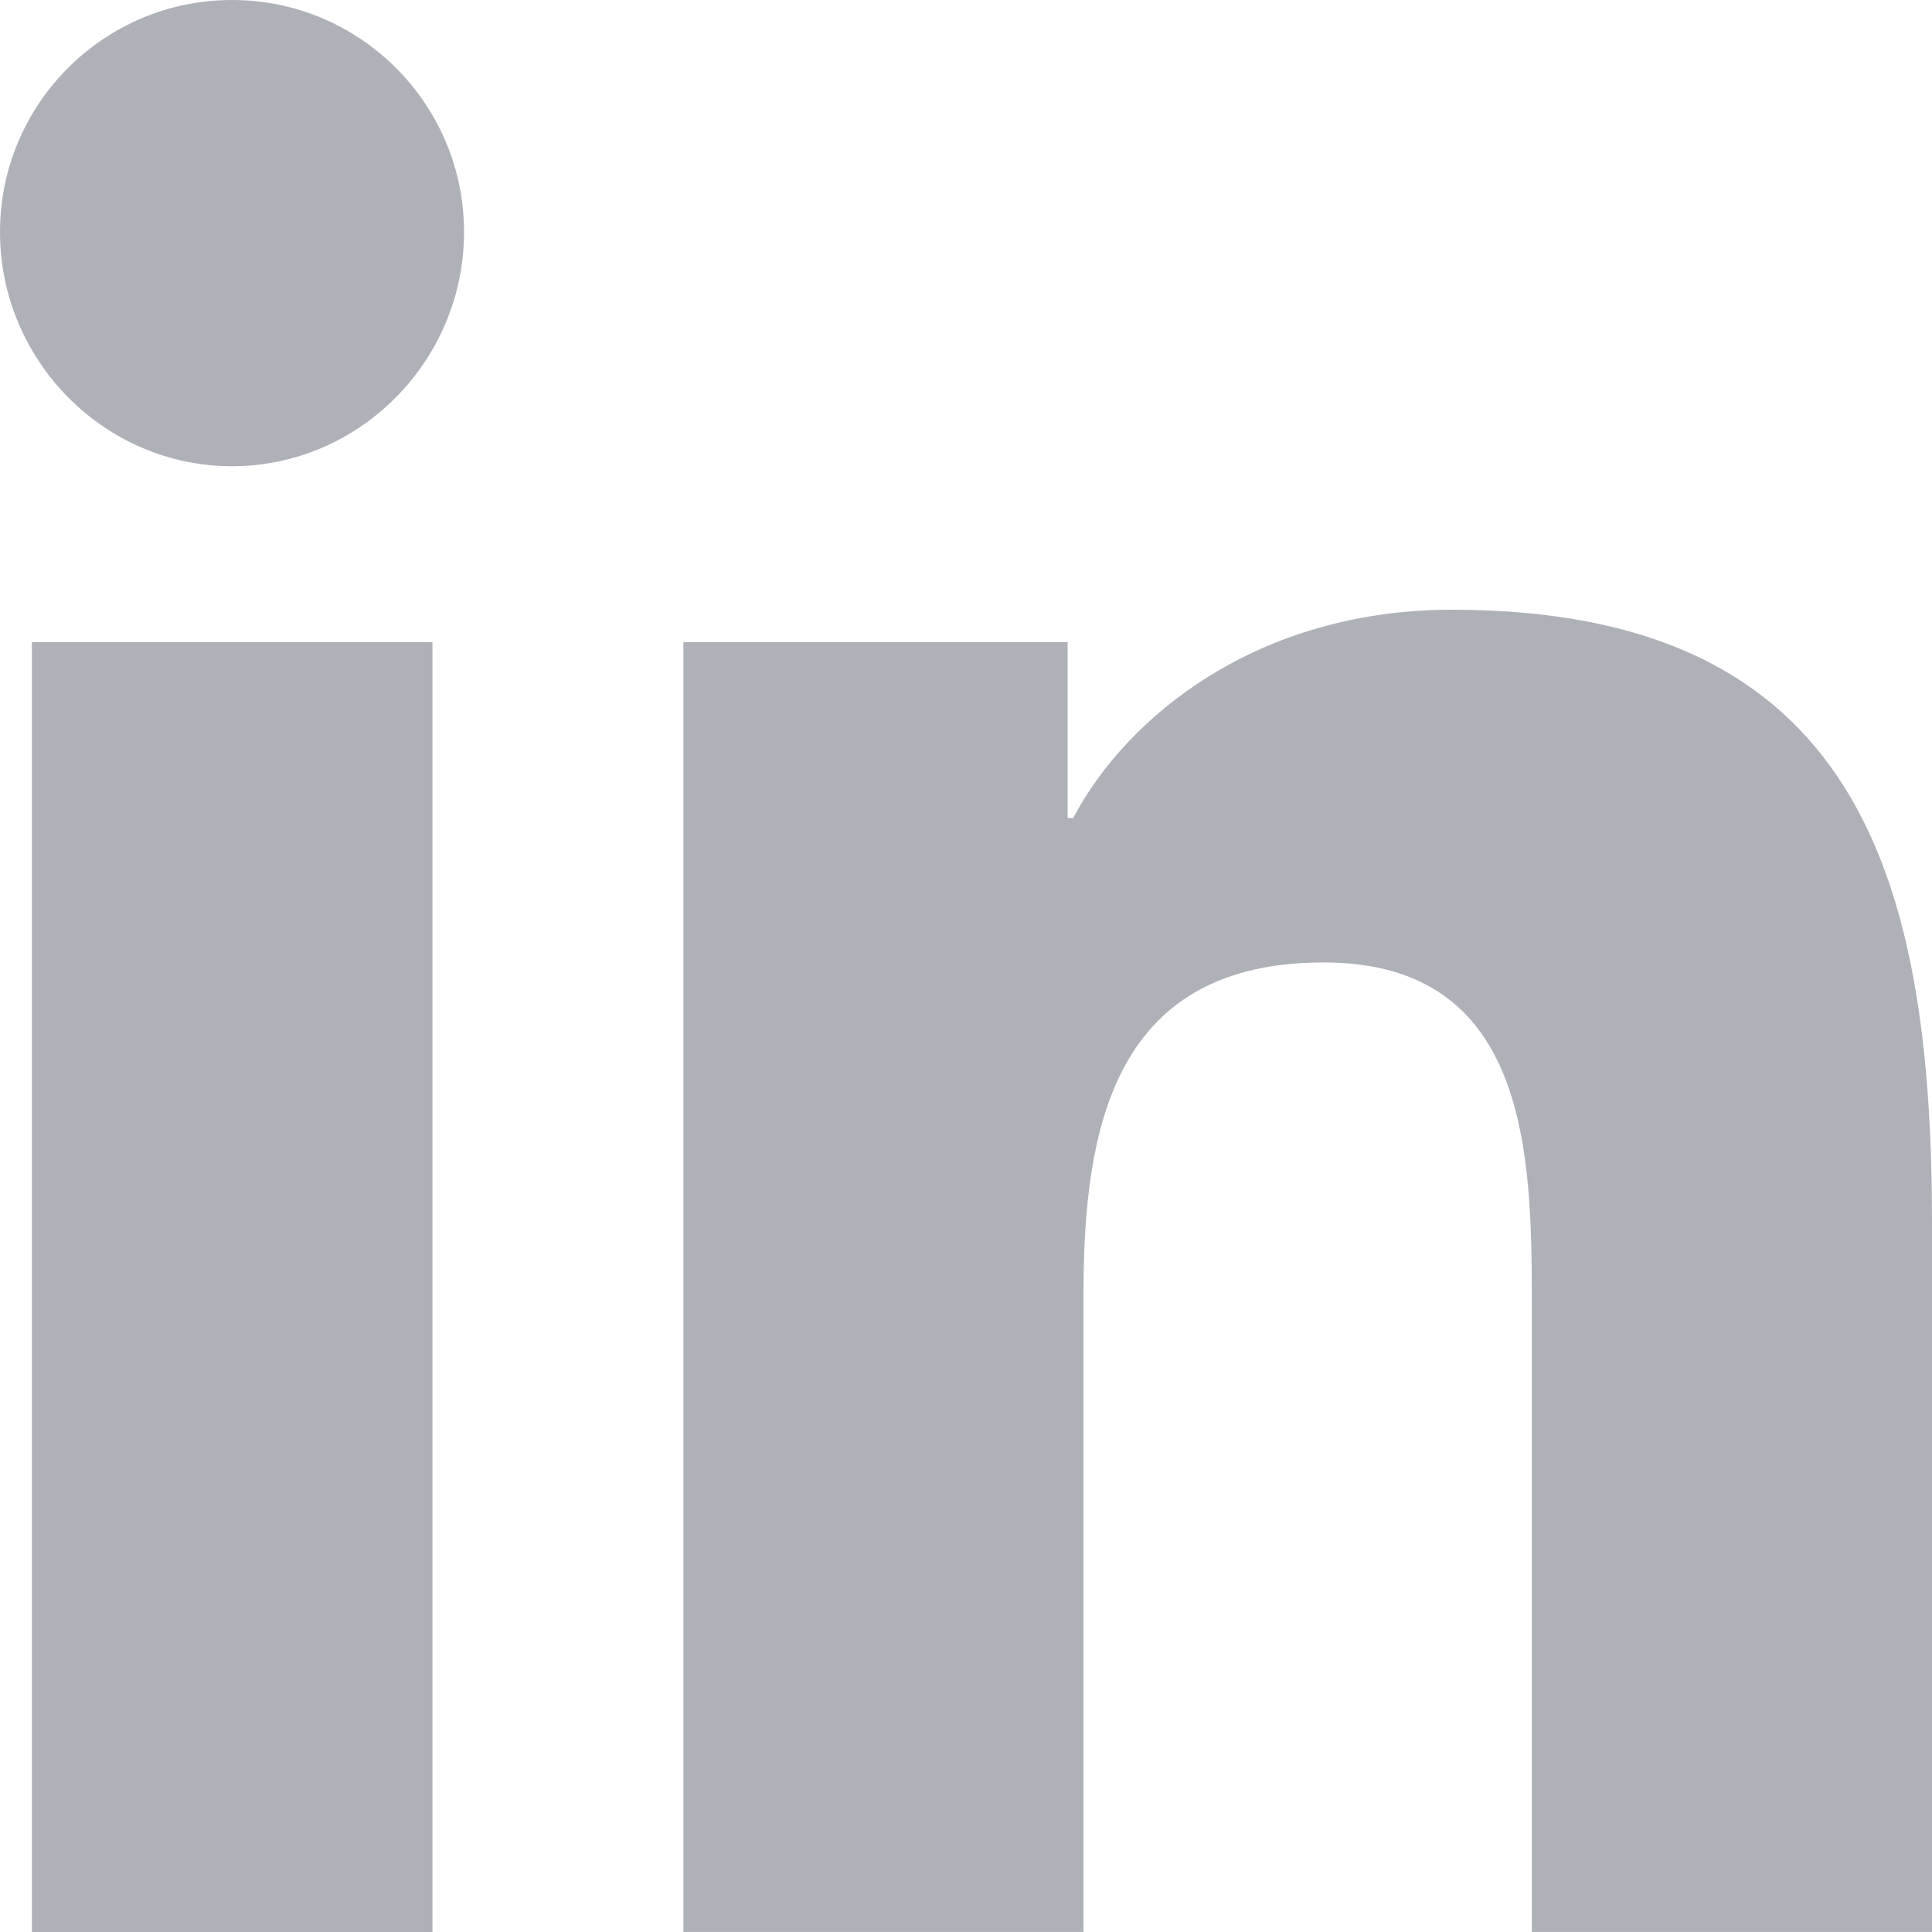
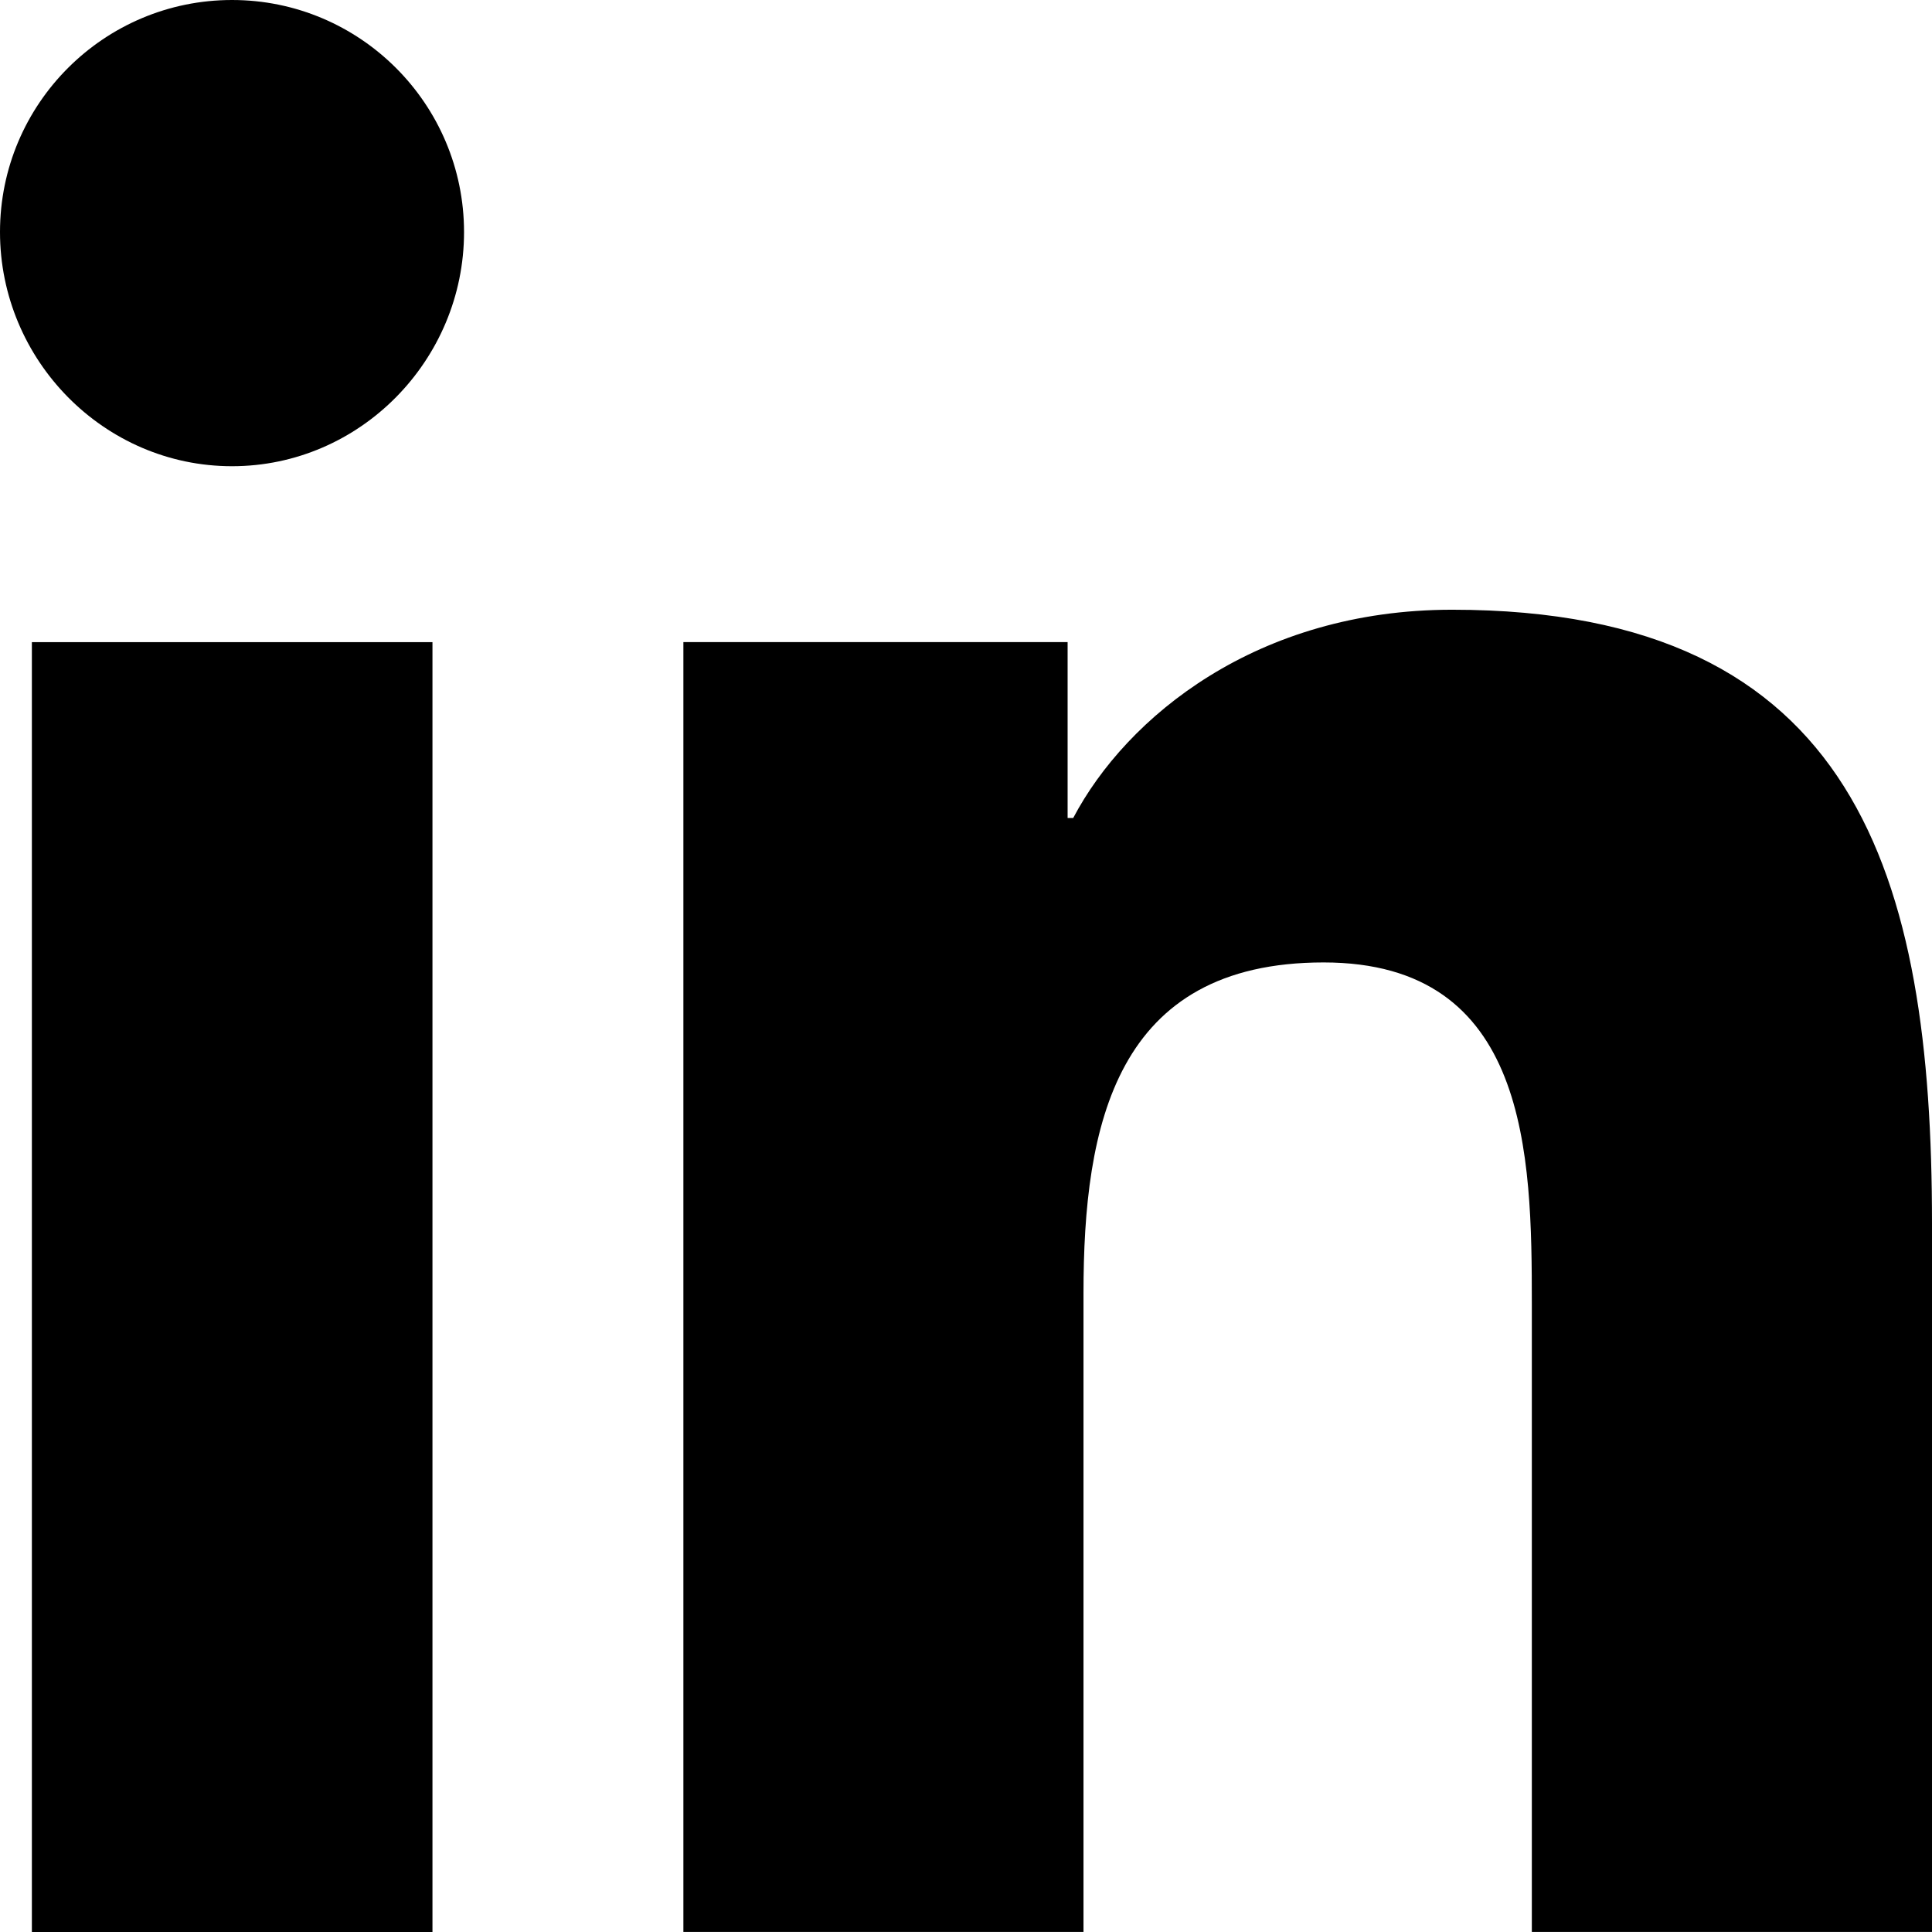
<svg xmlns="http://www.w3.org/2000/svg" version="1.1" width="32" height="32" viewBox="0 0 32 32">
-   <path fill="#afb1b8" d="M31.992 32v-0.001h0.008v-11.736c0-5.741-1.236-10.164-7.948-10.164-3.227 0-5.392 1.771-6.276 3.449h-0.093v-2.913h-6.364v21.364h6.627v-10.579c0-2.785 0.528-5.479 3.977-5.479 3.399 0 3.449 3.179 3.449 5.657v10.401h6.62zM0.528 10.636h6.635v21.364h-6.635v-21.364zM3.843 0c-2.121 0-3.843 1.721-3.843 3.843s1.721 3.879 3.843 3.879c2.121 0 3.843-1.757 3.843-3.879-0.001-2.121-1.723-3.843-3.843-3.843z" />
+   <path d="M31.992 32v-0.001h0.008v-11.736c0-5.741-1.236-10.164-7.948-10.164-3.227 0-5.392 1.771-6.276 3.449h-0.093v-2.913h-6.364v21.364h6.627v-10.579c0-2.785 0.528-5.479 3.977-5.479 3.399 0 3.449 3.179 3.449 5.657v10.401h6.62zM0.528 10.636h6.635v21.364h-6.635v-21.364zM3.843 0c-2.121 0-3.843 1.721-3.843 3.843s1.721 3.879 3.843 3.879c2.121 0 3.843-1.757 3.843-3.879-0.001-2.121-1.723-3.843-3.843-3.843z" />
</svg>
